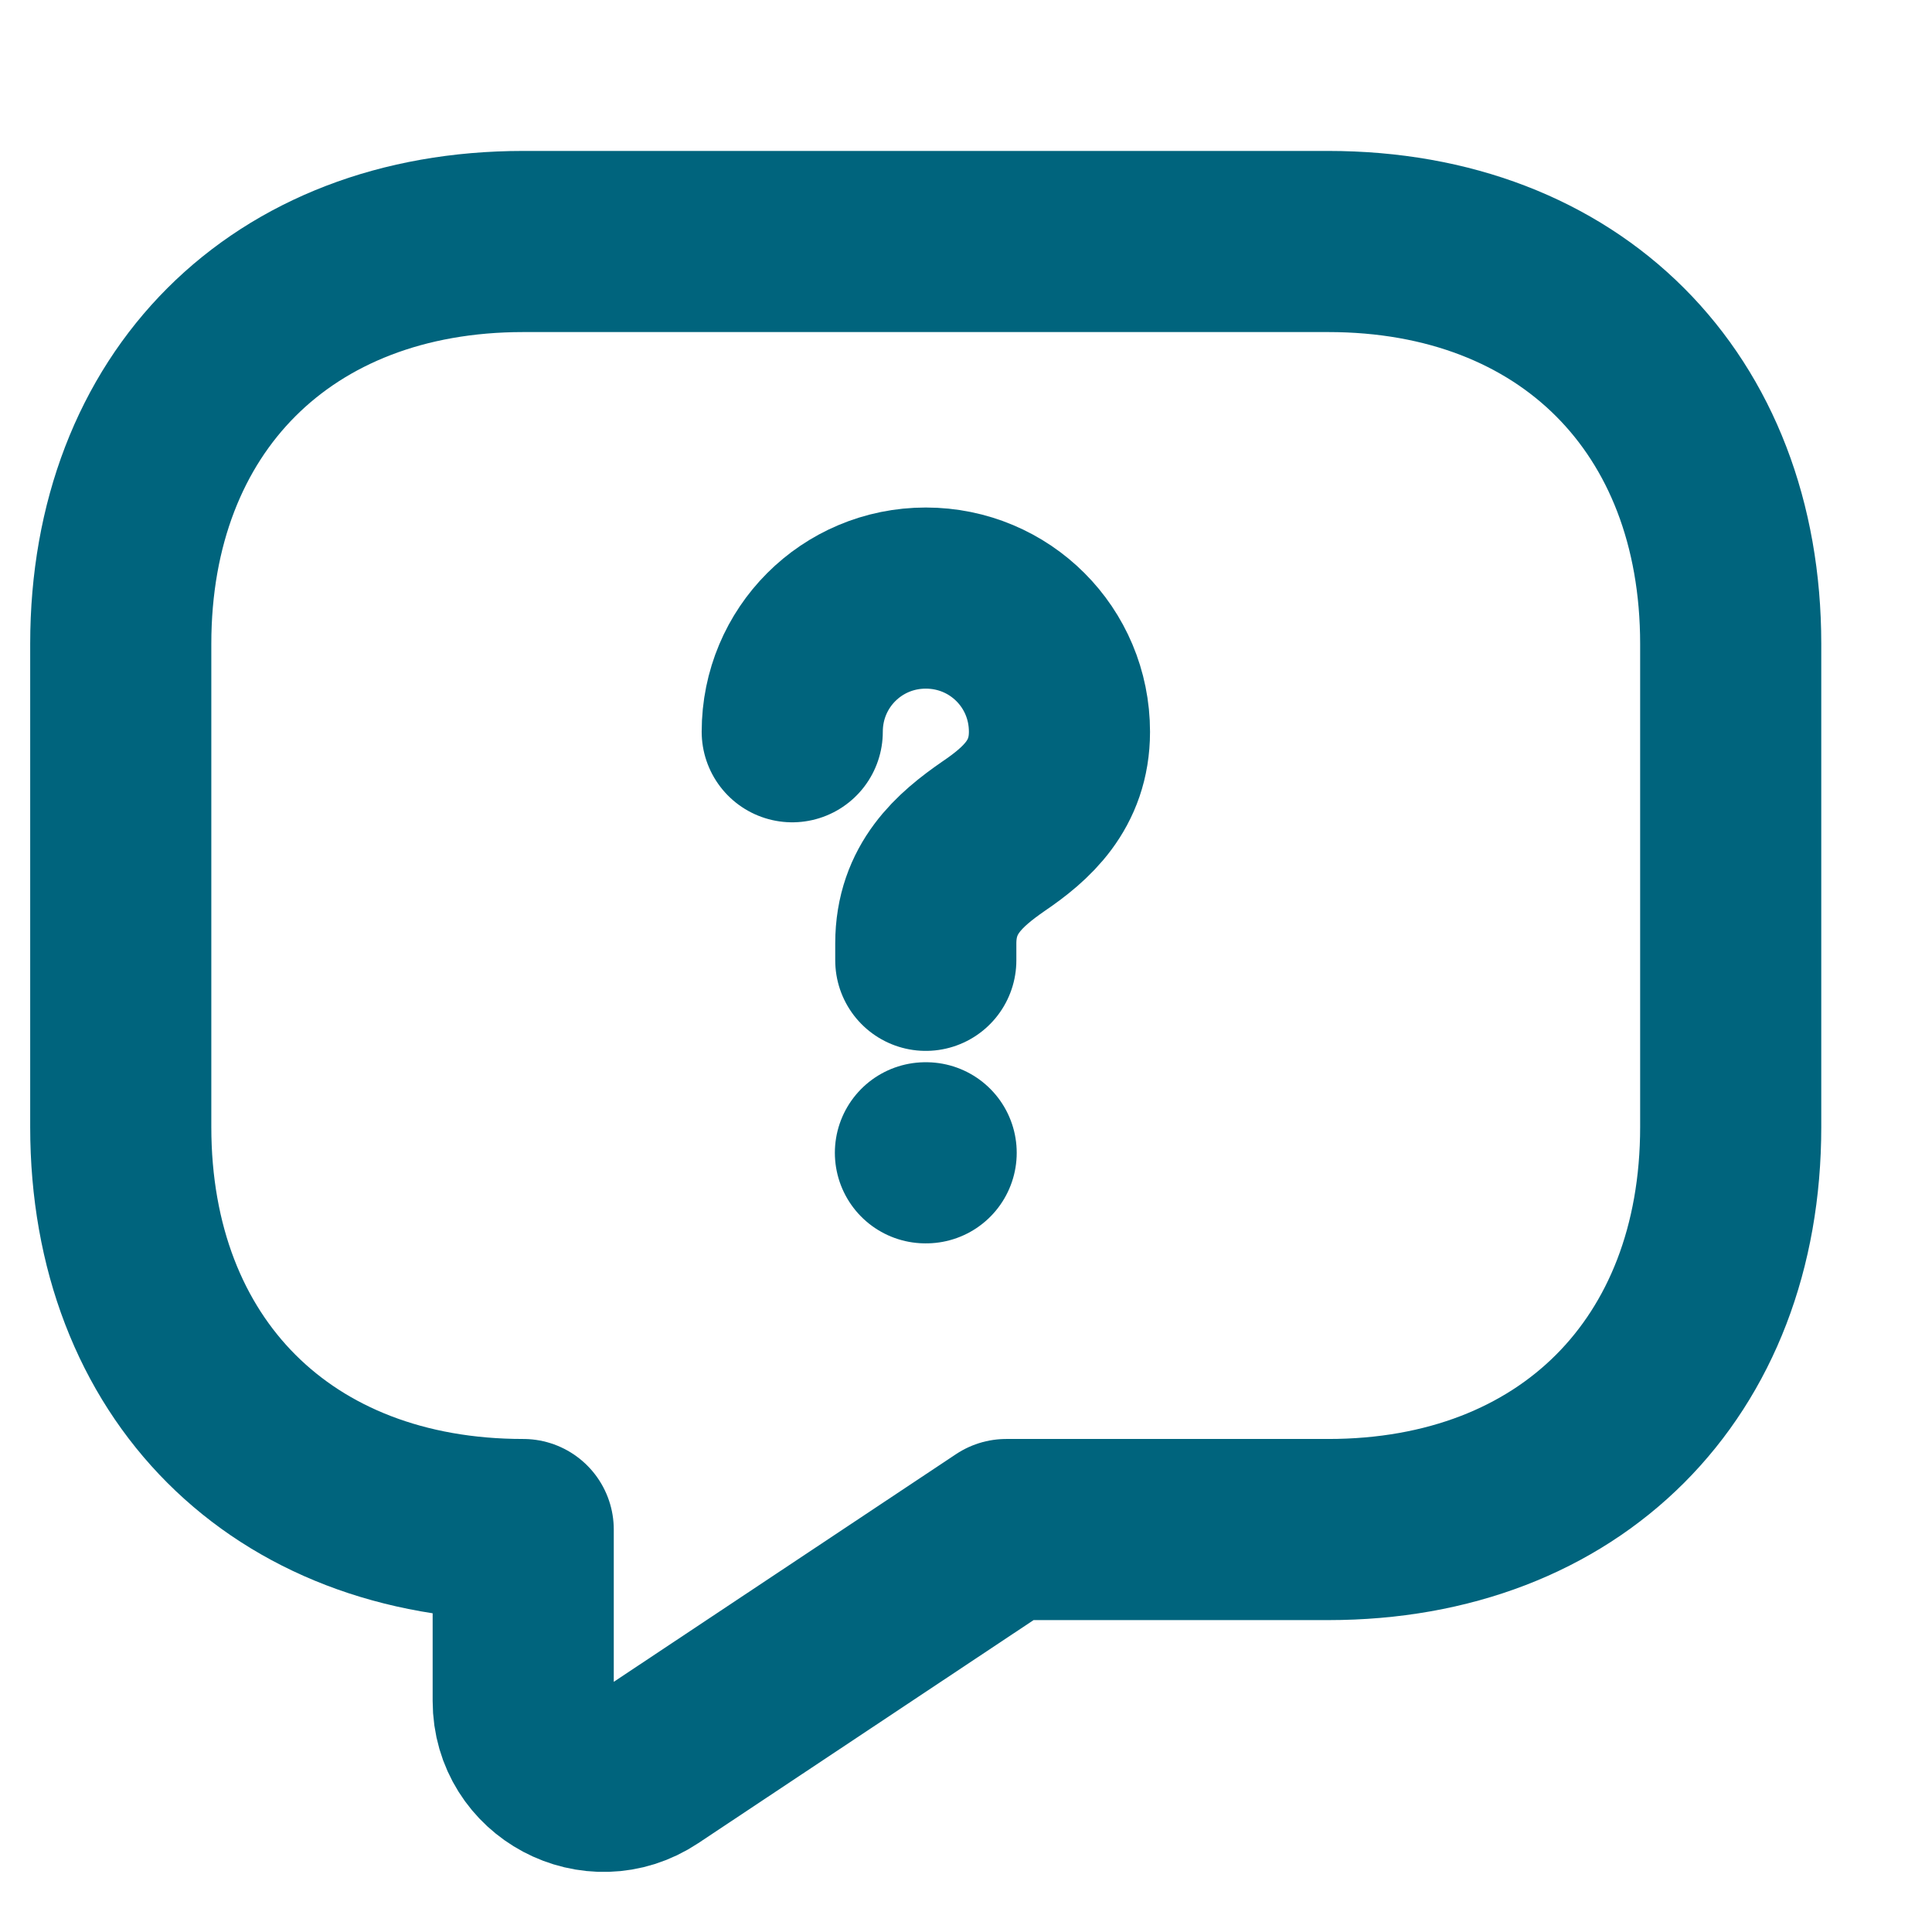
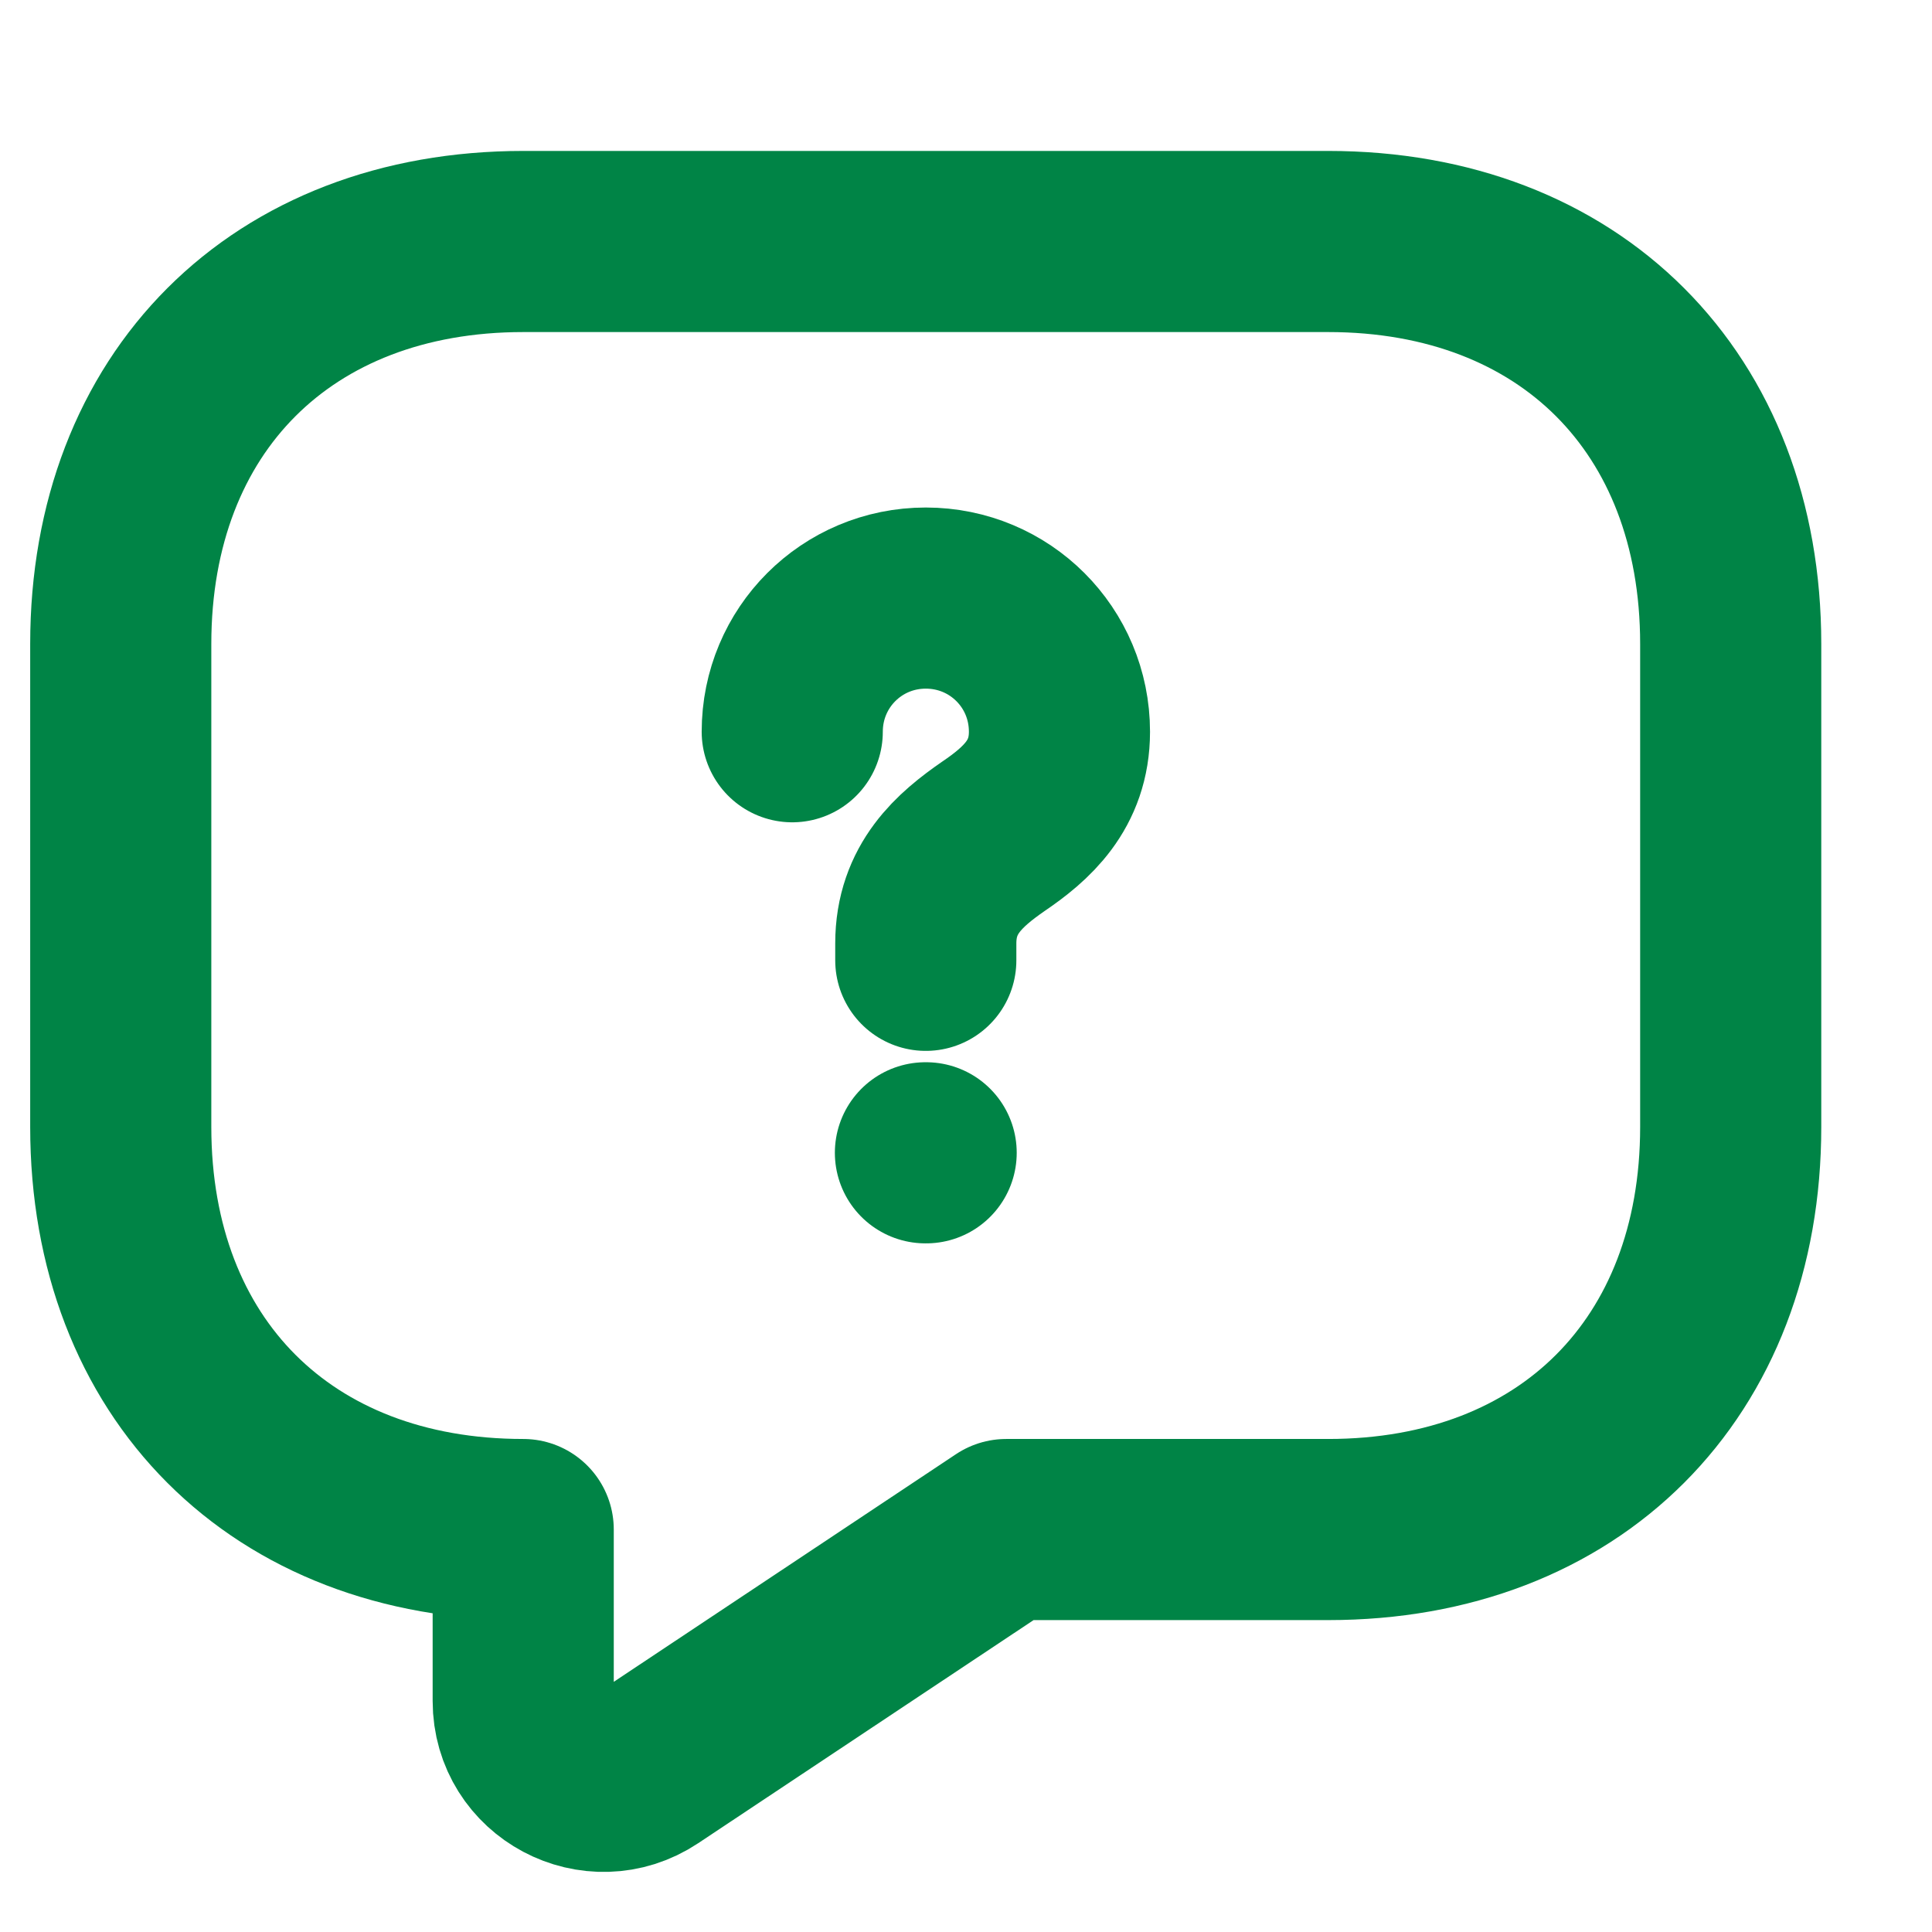
<svg xmlns="http://www.w3.org/2000/svg" width="16" height="16" viewBox="0 0 16 16" fill="none">
-   <path d="M11 12.667H8.333L5.367 14.64C4.927 14.933 4.333 14.62 4.333 14.087V12.667C2.333 12.667 1 11.333 1 9.333V5.333C1 3.333 2.333 2 4.333 2H11C13 2 14.333 3.333 14.333 5.333V9.333C14.333 11.333 13 12.667 11 12.667Z" stroke="#00647D" stroke-width="1.5" stroke-miterlimit="10" stroke-linecap="round" stroke-linejoin="round" />
-   <path d="M7.667 7.953V7.813C7.667 7.36 7.947 7.12 8.227 6.926C8.501 6.74 8.774 6.5 8.774 6.06C8.774 5.446 8.281 4.953 7.667 4.953C7.054 4.953 6.561 5.446 6.561 6.06" stroke="#00647D" stroke-width="1.5" stroke-linecap="round" stroke-linejoin="round" />
-   <path d="M7.664 9.547H7.67" stroke="#00647D" stroke-width="1.5" stroke-linecap="round" stroke-linejoin="round" />
+   <path d="M11 12.667H8.333L5.367 14.64C4.927 14.933 4.333 14.62 4.333 14.087V12.667C2.333 12.667 1 11.333 1 9.333V5.333C1 3.333 2.333 2 4.333 2H11C13 2 14.333 3.333 14.333 5.333V9.333C14.333 11.333 13 12.667 11 12.667Z" stroke="#008446" stroke-width="1.5" stroke-miterlimit="10" stroke-linecap="round" stroke-linejoin="round" />
+   <path d="M7.667 7.953V7.813C7.667 7.36 7.947 7.12 8.227 6.926C8.501 6.74 8.774 6.5 8.774 6.06C8.774 5.446 8.281 4.953 7.667 4.953C7.054 4.953 6.561 5.446 6.561 6.06" stroke="#008446" stroke-width="1.5" stroke-linecap="round" stroke-linejoin="round" />
+   <path d="M7.664 9.547H7.67" stroke="#008446" stroke-width="1.5" stroke-linecap="round" stroke-linejoin="round" />
</svg>
